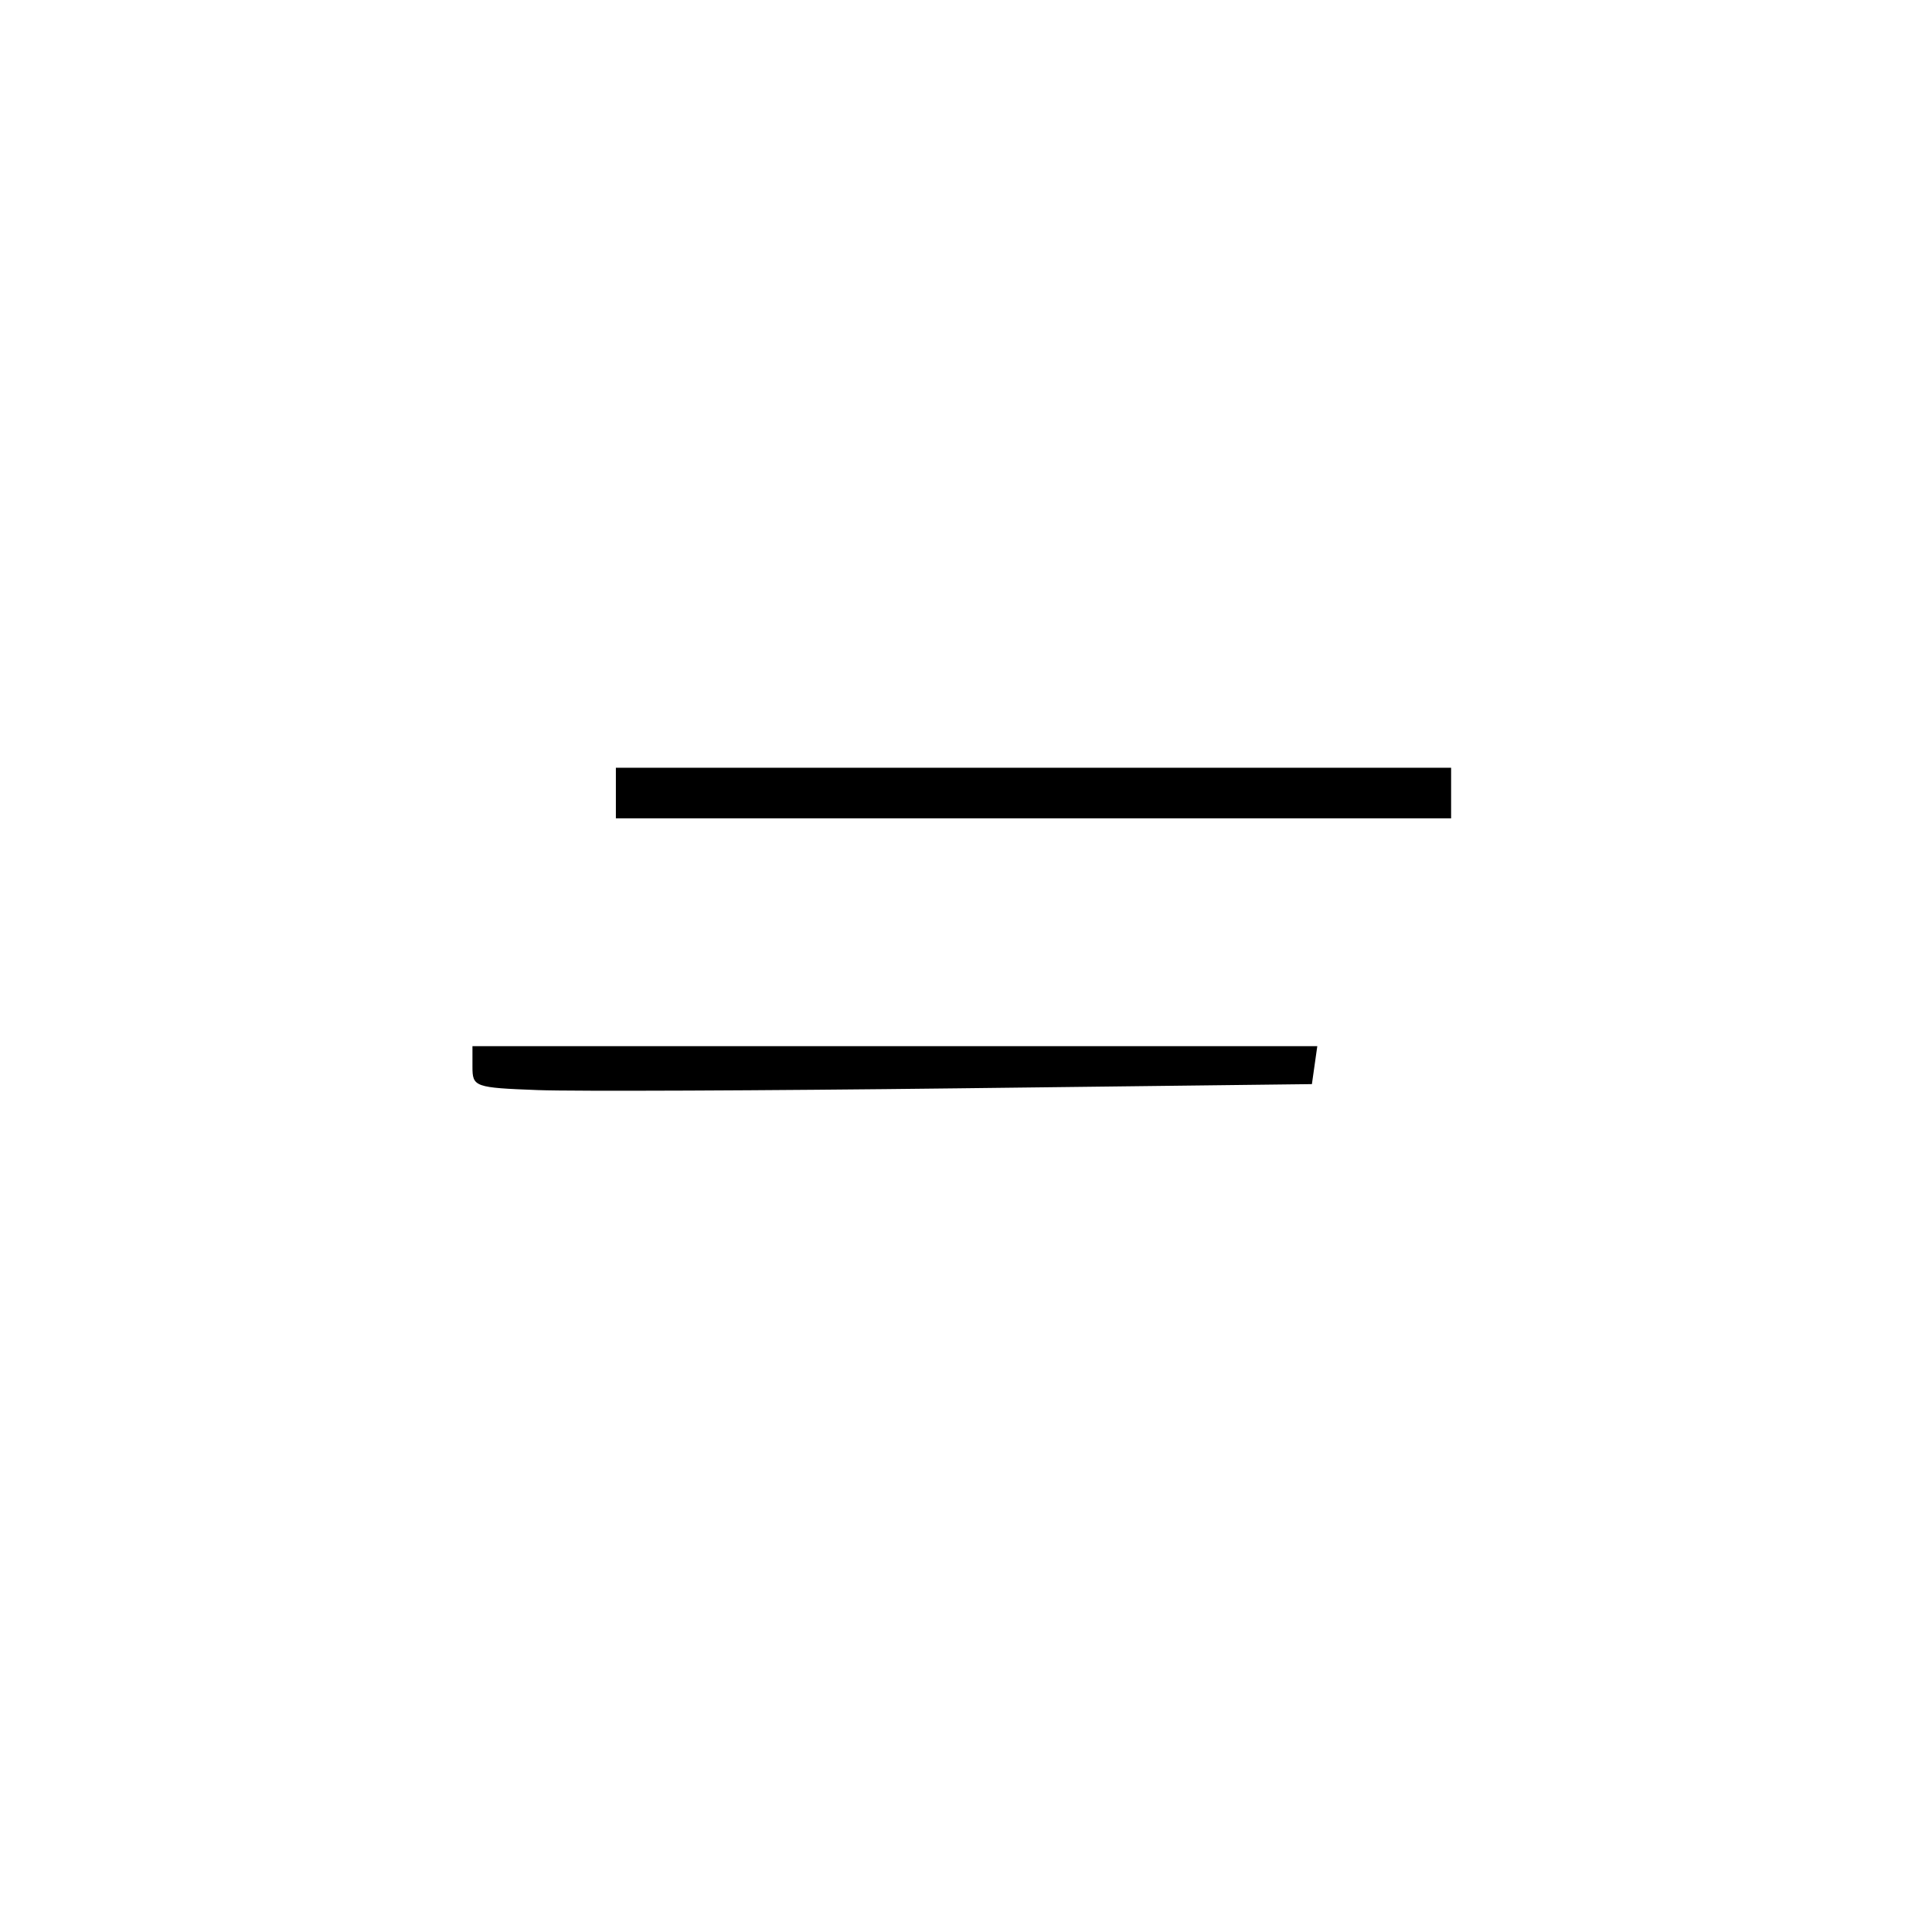
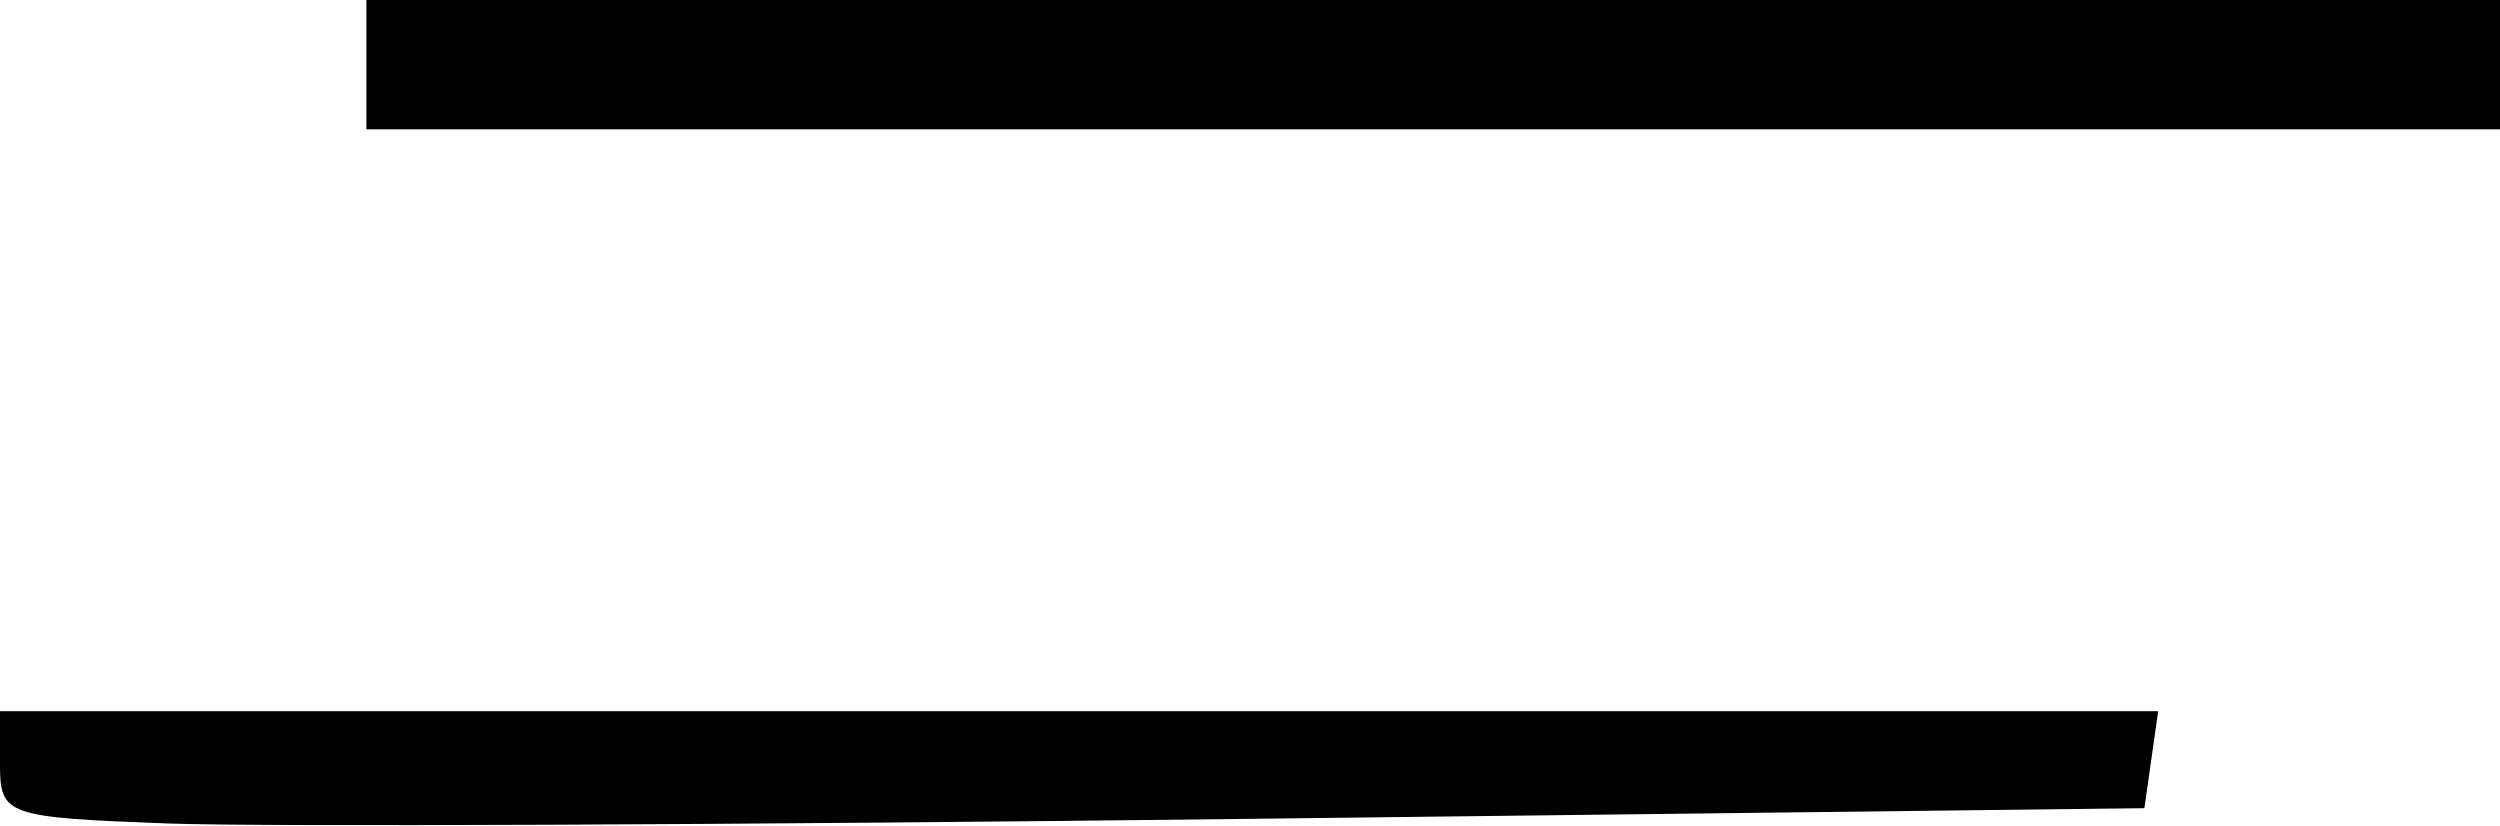
- <svg xmlns="http://www.w3.org/2000/svg" width="229" height="229" viewBox="0 0 229 229" version="1.1">
+ <svg xmlns="http://www.w3.org/2000/svg" width="116" height="38.287" viewBox="56 91 116 38.287" version="1.1">
  <path d="M 73 94 L 73 97 122.500 97 L 172 97 172 94 L 172 91 122.500 91 L 73 91 73 94 M 56 126.458 C 56 128.832, 56.265 128.926, 63.750 129.208 C 68.013 129.369, 90.400 129.275, 113.500 129 L 155.500 128.500 155.820 126.250 L 156.139 124 106.070 124 L 56 124 56 126.458" stroke="none" fill="#000000" fill-rule="evenodd" />
</svg>
